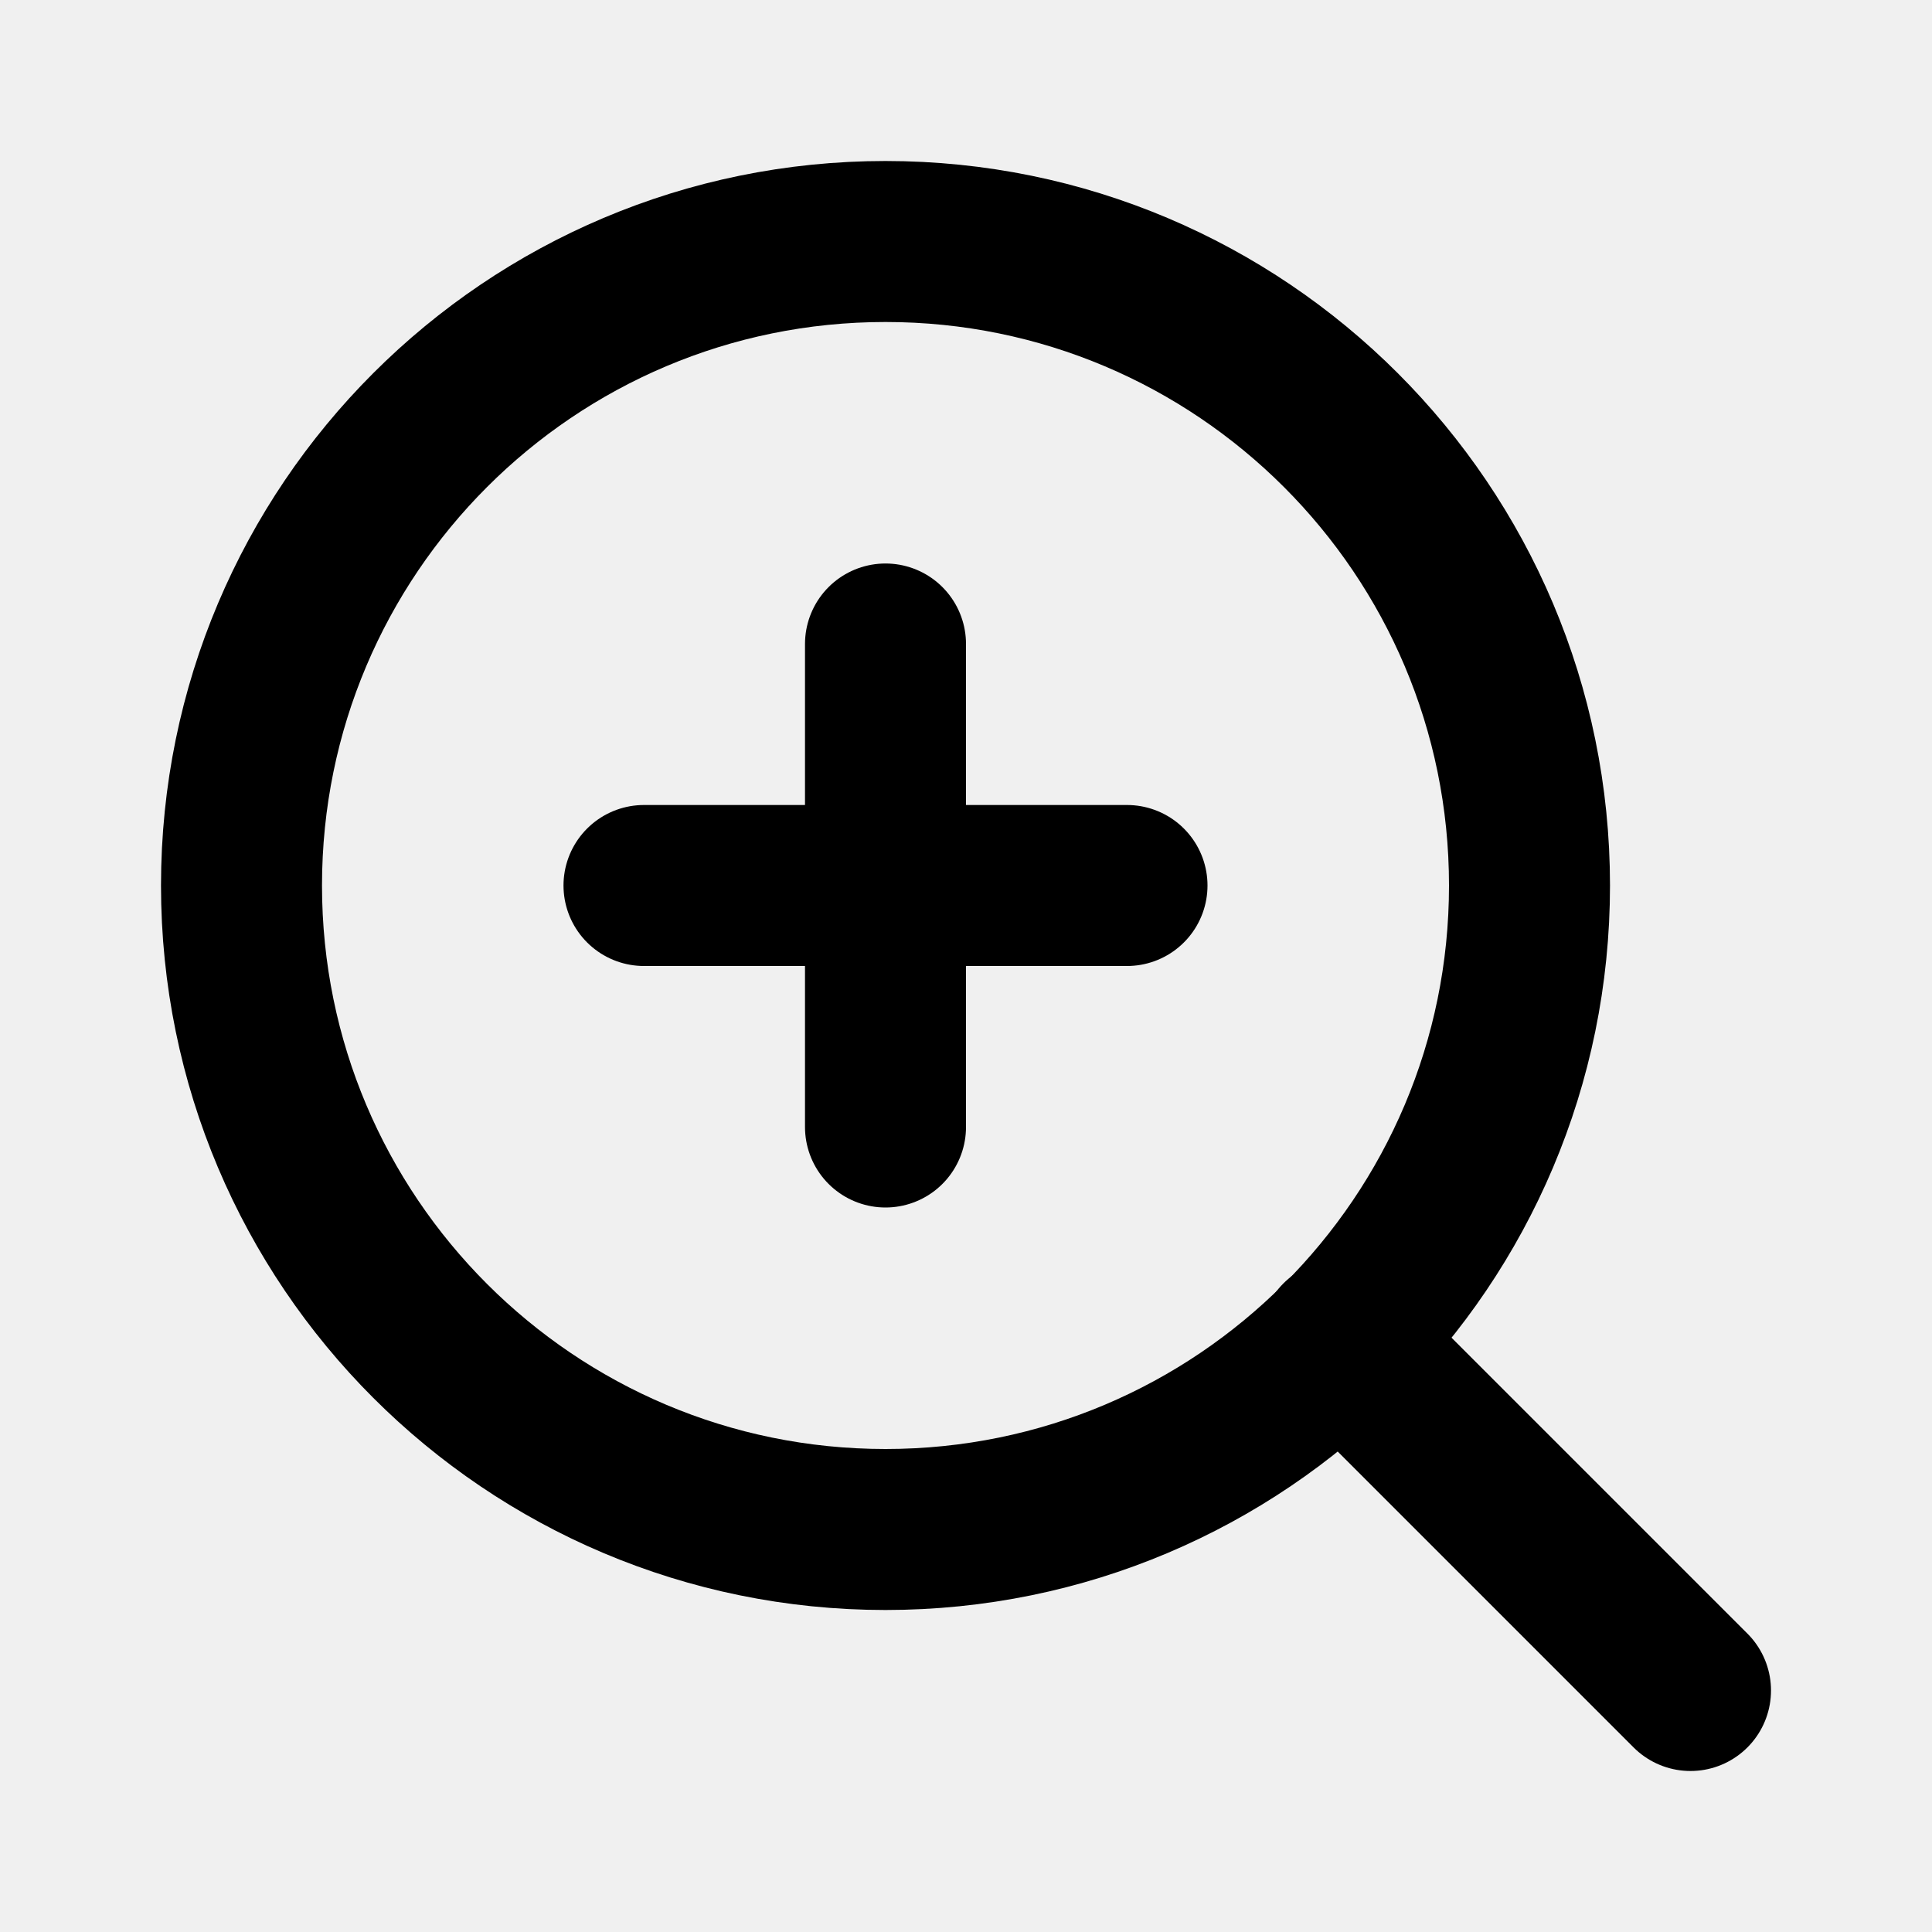
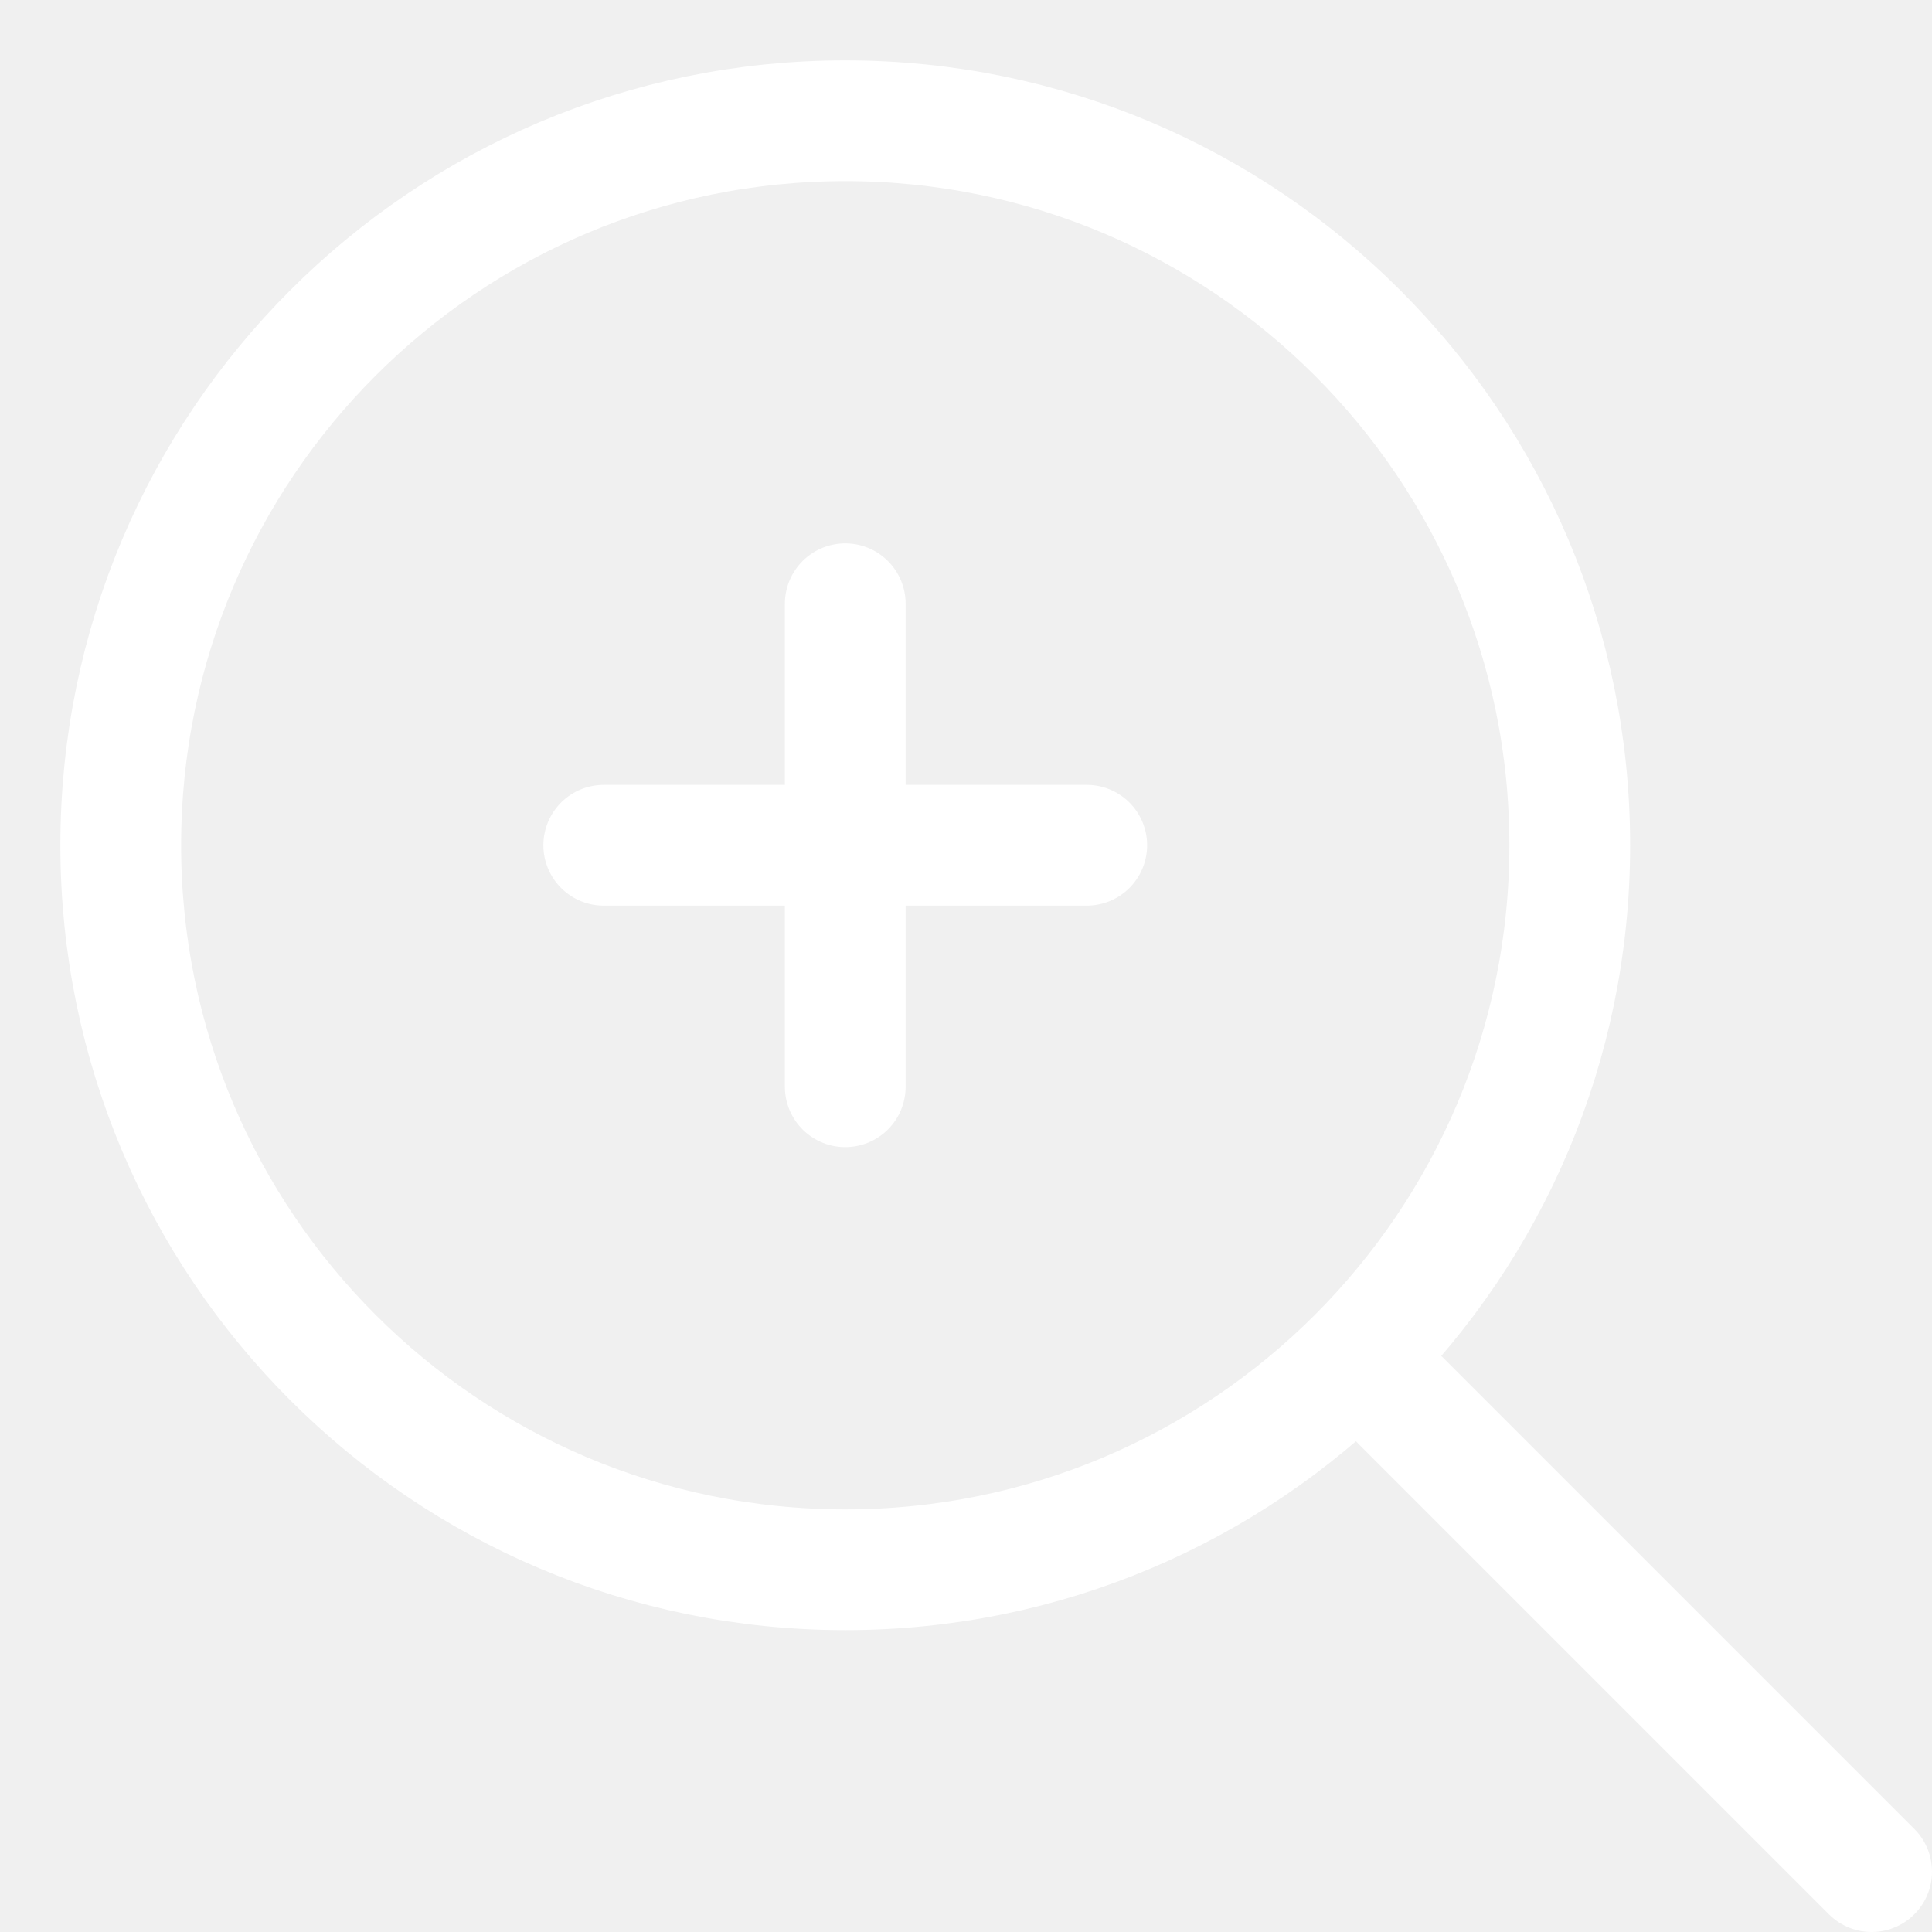
- <svg xmlns="http://www.w3.org/2000/svg" class="lucide lucide-zoom-in" viewBox="0 0 24 24" fill="none" stroke="currentColor" stroke-width="2" stroke-linecap="round" stroke-linejoin="round">
-   <circle cx="11" cy="11" r="8" />
-   <line x1="21" x2="16.65" y1="21" y2="16.65" />
-   <line x1="11" x2="11" y1="8" y2="14" />
-   <line x1="8" x2="14" y1="11" y2="11" />
+ <svg xmlns="http://www.w3.org/2000/svg" width="16" height="16" viewBox="0 0 16 16" fill="none">
+   <g clip-path="url(#clip0_1848_191524)">
+     <path d="M15.5 15.5L11.6 11.6" stroke="white" stroke-linecap="round" stroke-linejoin="round" />
+     <path d="M7 13C10.314 13 13 10.314 13 7C13 3.686 10.314 1 7 1C3.686 1 1 3.686 1 7C1 10.314 3.686 13 7 13Z" stroke="white" stroke-linecap="round" stroke-linejoin="round" />
+     <path d="M7 5V9M5 7H9" stroke="white" stroke-linecap="round" stroke-linejoin="round" />
+   </g>
+   <defs>
+     <clipPath id="clip0_1848_191524">
+       <rect width="16" height="16" fill="white" />
+     </clipPath>
+   </defs>
</svg>
